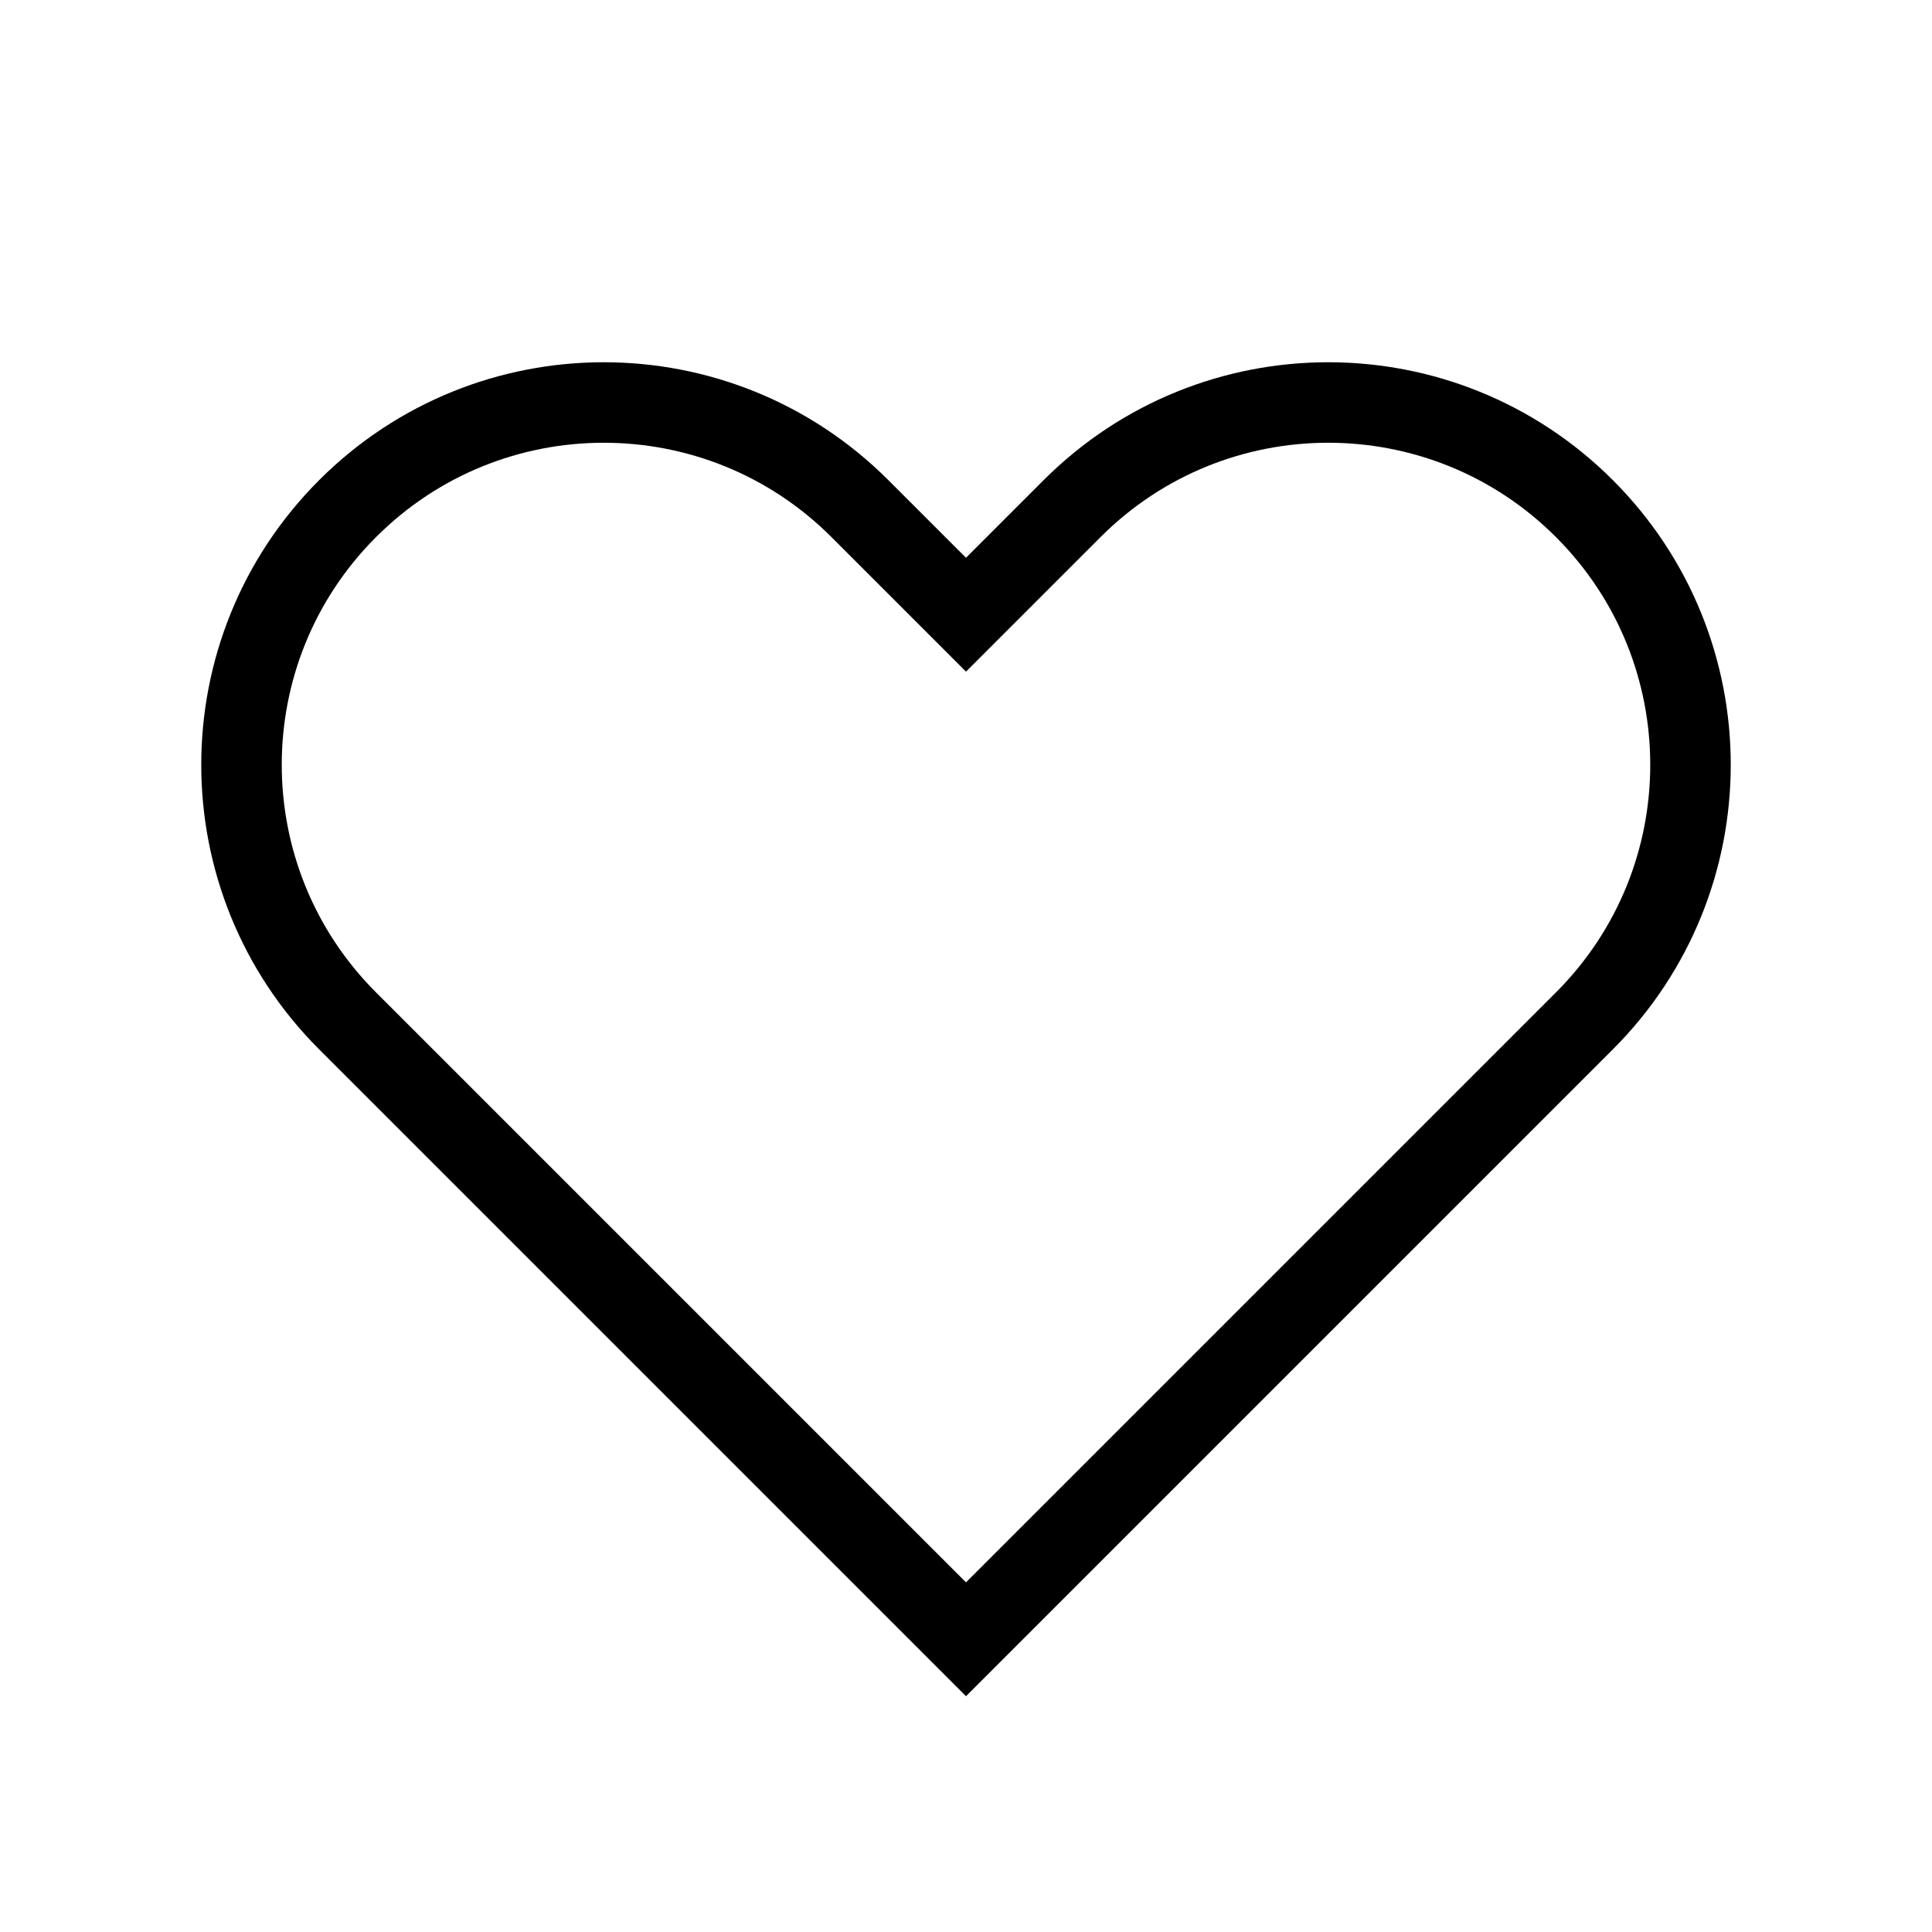
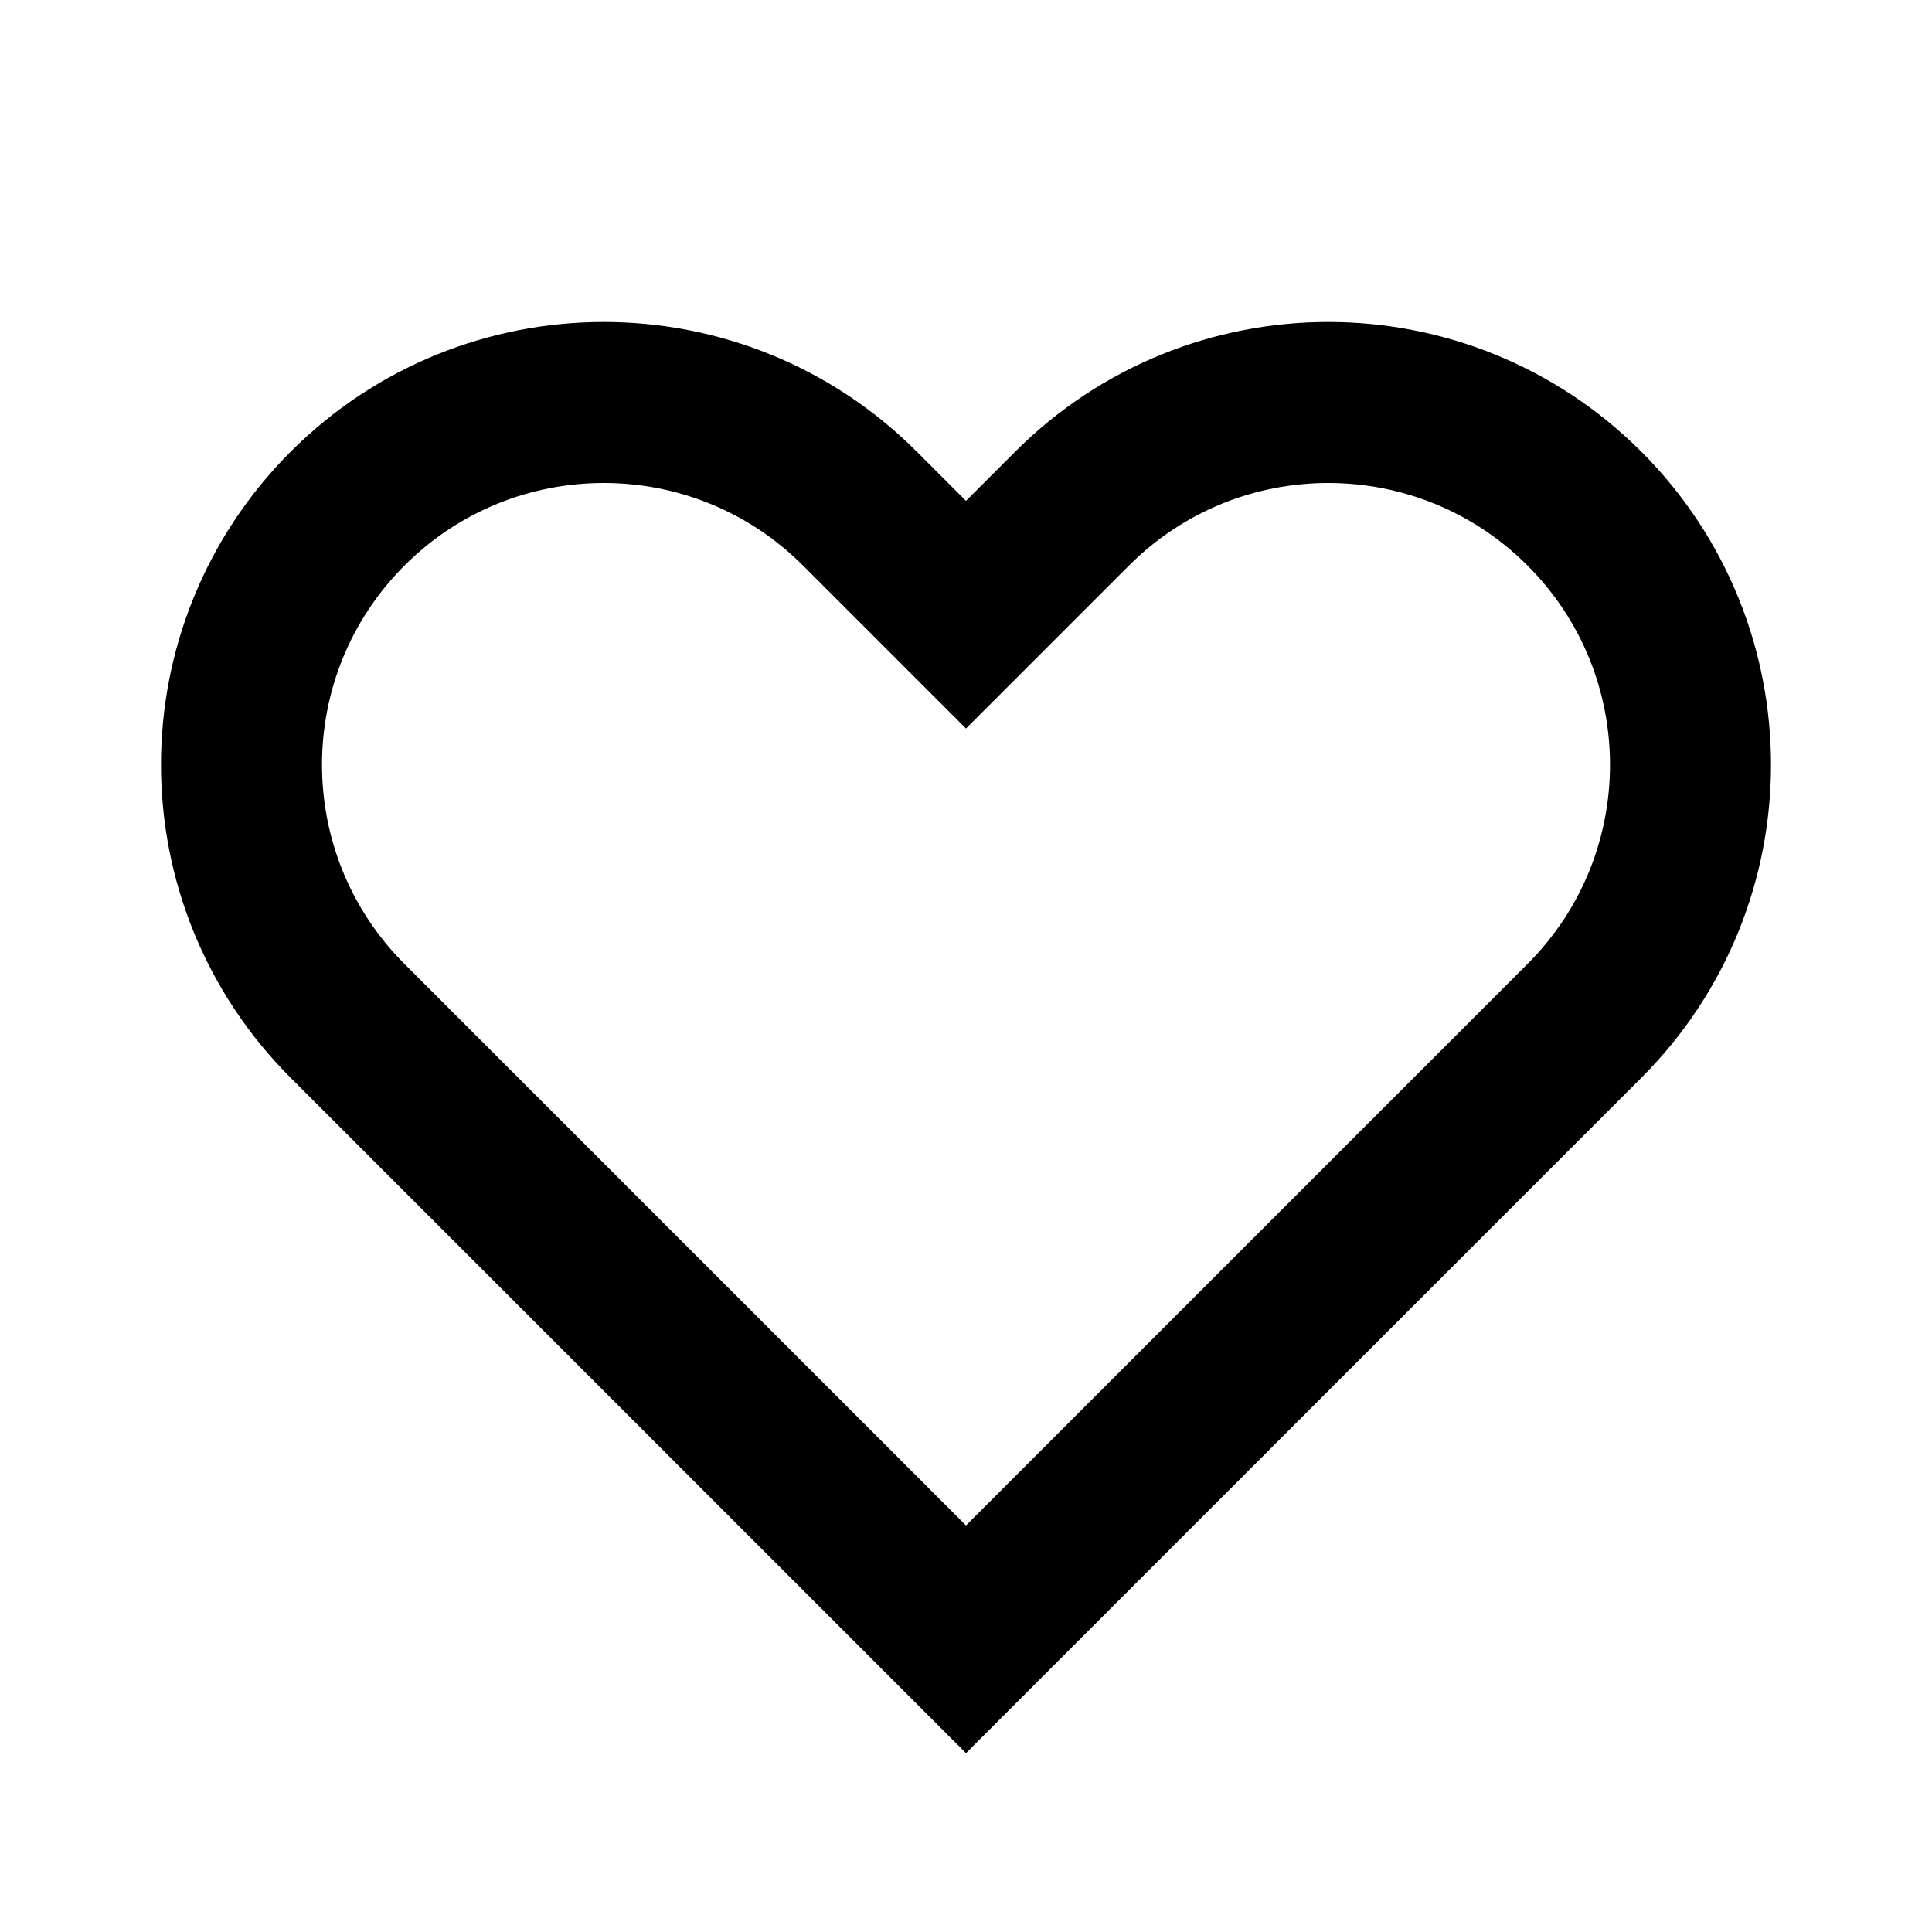
- <svg xmlns="http://www.w3.org/2000/svg" className="h-5 w-5" fill="none" viewBox="0 0 24 24" stroke="currentColor">
-   <path strokeLinecap="round" strokeLinejoin="round" strokeWidth="2" d="M4.318 6.318a4.5 4.5 0 000 6.364L12 20.364l7.682-7.682a4.5 4.5 0 00-6.364-6.364L12 7.636l-1.318-1.318a4.5 4.5 0 00-6.364 0z" />
+ <svg xmlns="http://www.w3.org/2000/svg" class="h-5 w-5" fill="none" viewBox="0 0 24 24" stroke="currentColor">
+   <path strokeLinecap="round" strokeLinejoin="round" stroke-width="2" d="M4.318 6.318a4.5 4.5 0 000 6.364L12 20.364l7.682-7.682a4.5 4.5 0 00-6.364-6.364L12 7.636l-1.318-1.318a4.5 4.5 0 00-6.364 0z" />
</svg>
